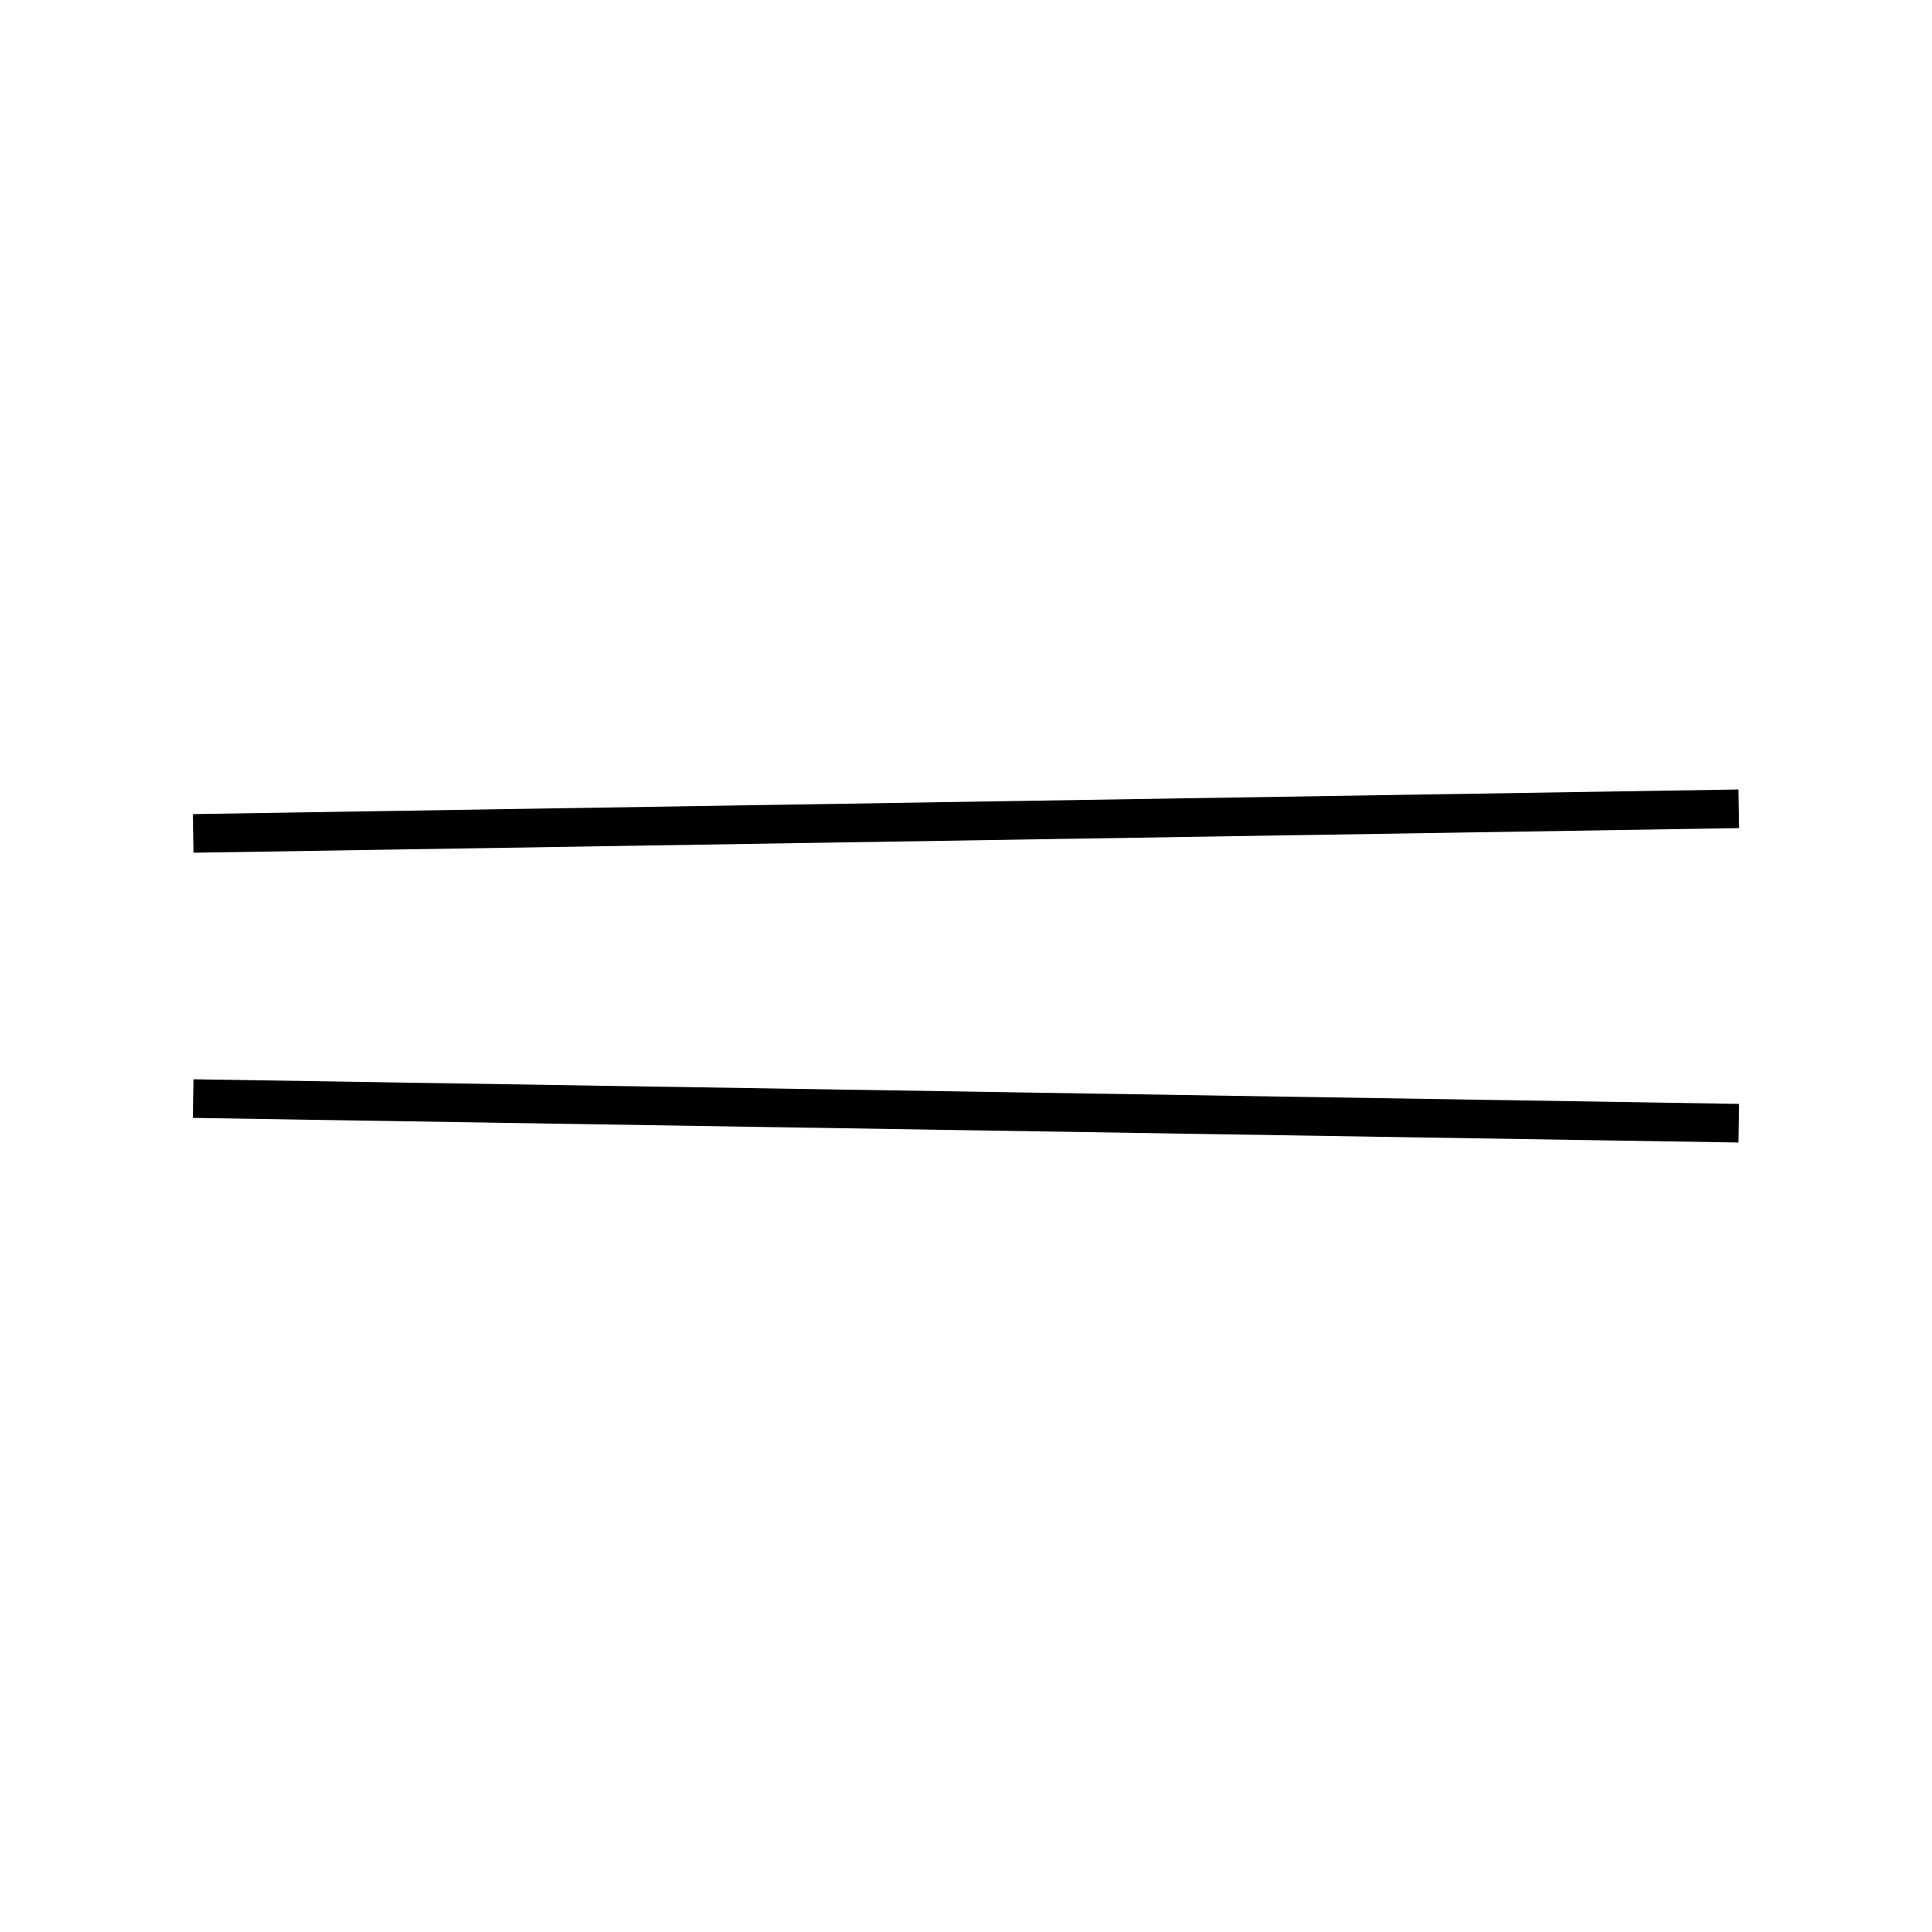
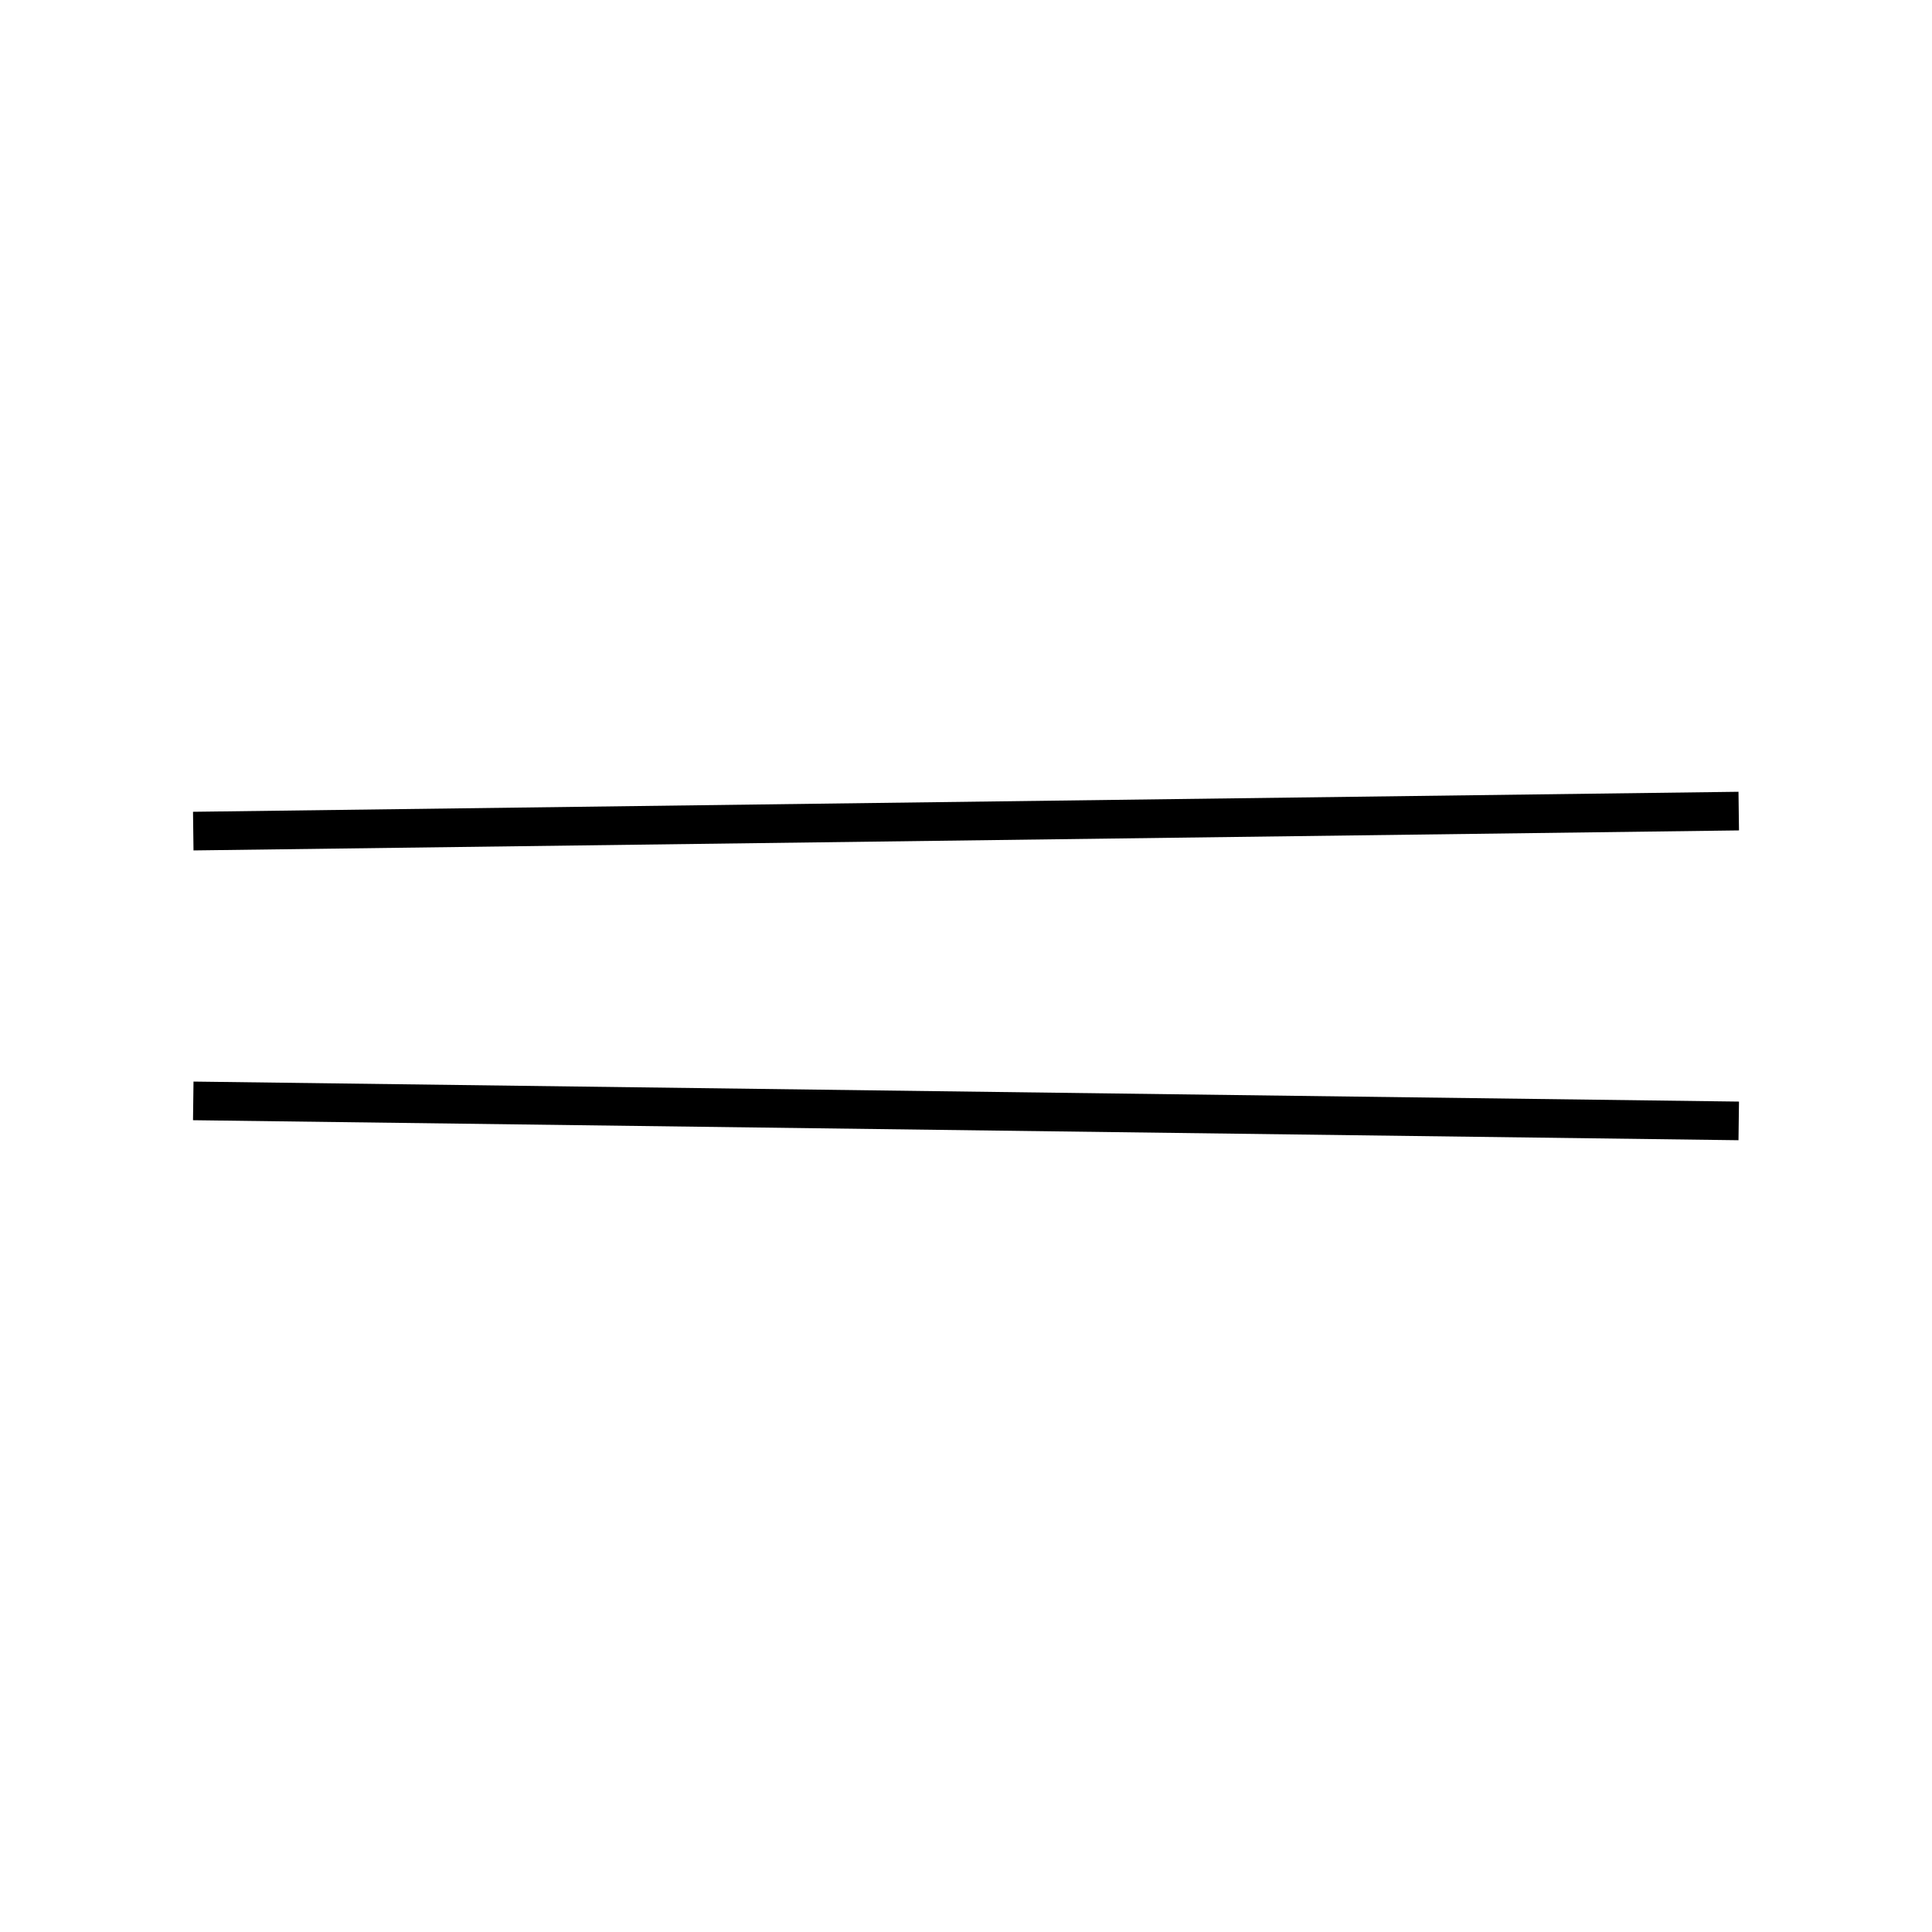
<svg xmlns="http://www.w3.org/2000/svg" height="100" width="100">
  <rect stroke-width="5" stroke="#ffffff" fill="#ffffff" height="100" width="100" y="0" x="0" />
-   <line x1="89.995" y1="41.863" x2="10.005" y2="43.137" stroke-width="2" stroke="black" />
-   <line x1="89.995" y1="58.137" x2="10.005" y2="56.863" stroke-width="2" stroke="black" />
+   <line x1="89.997" y1="41.982" x2="10.003" y2="43.018" stroke-width="2" stroke="black" />
+   <line x1="89.997" y1="58.018" x2="10.003" y2="56.982" stroke-width="2" stroke="black" />
</svg>
